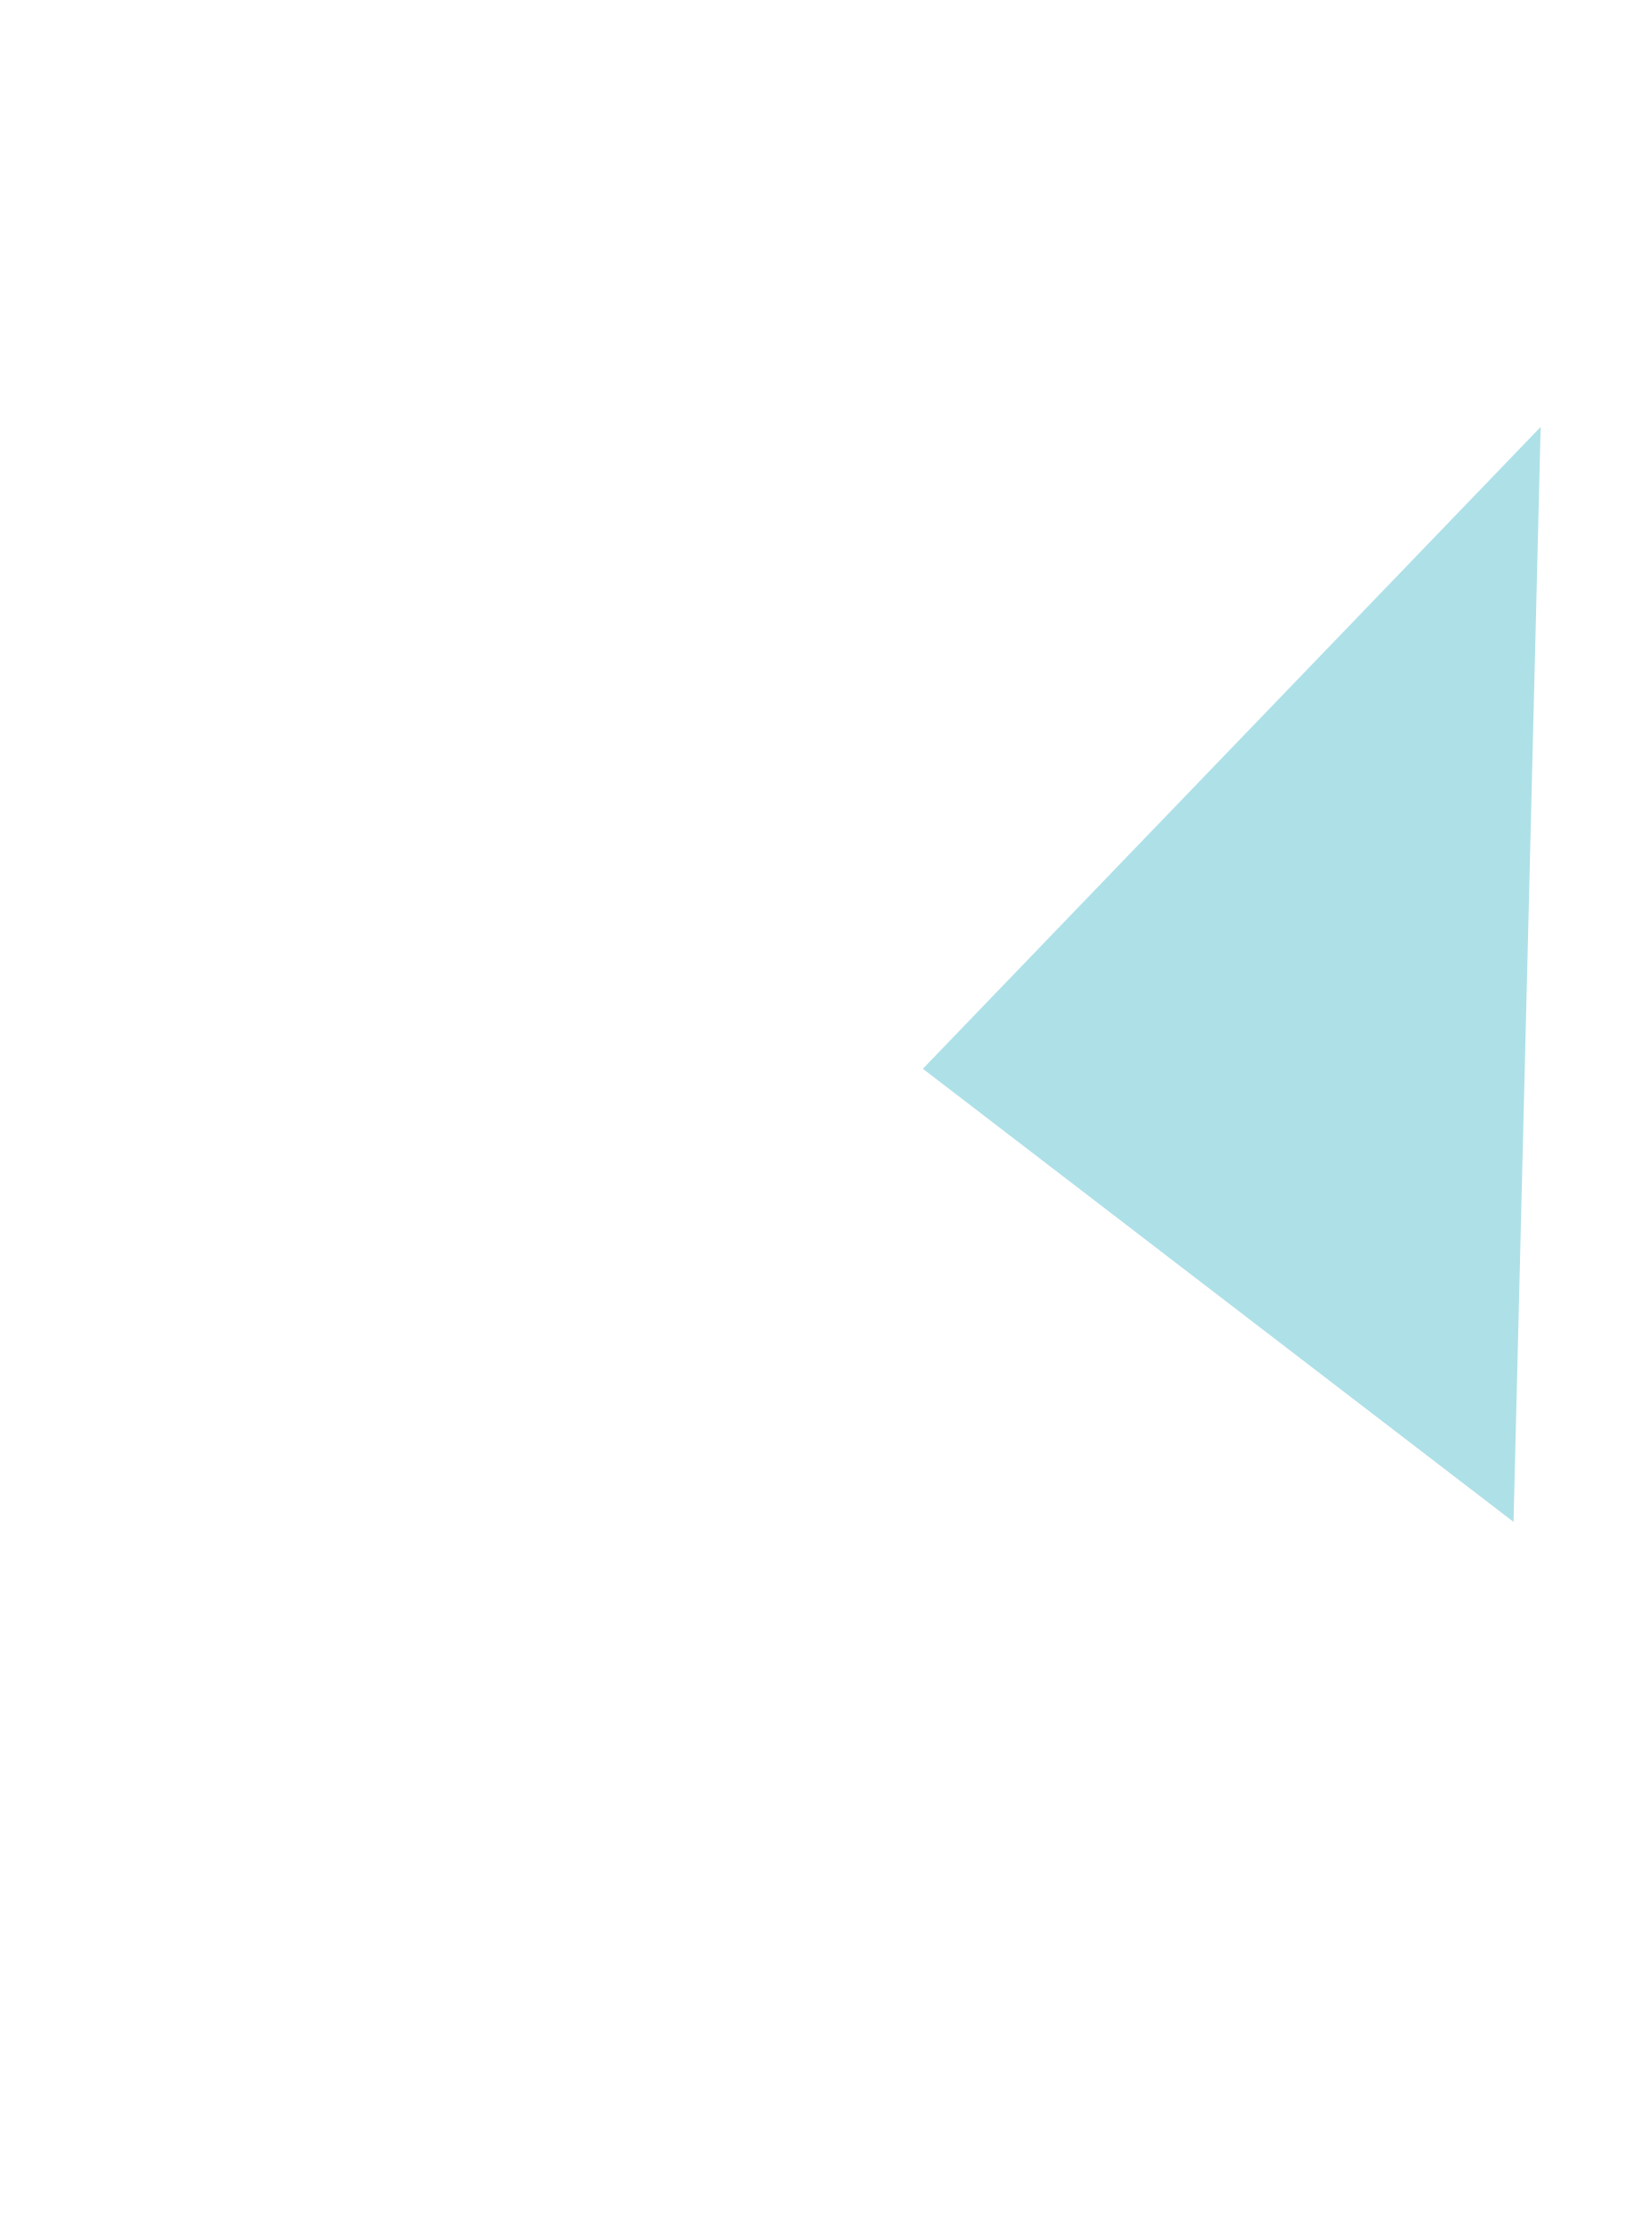
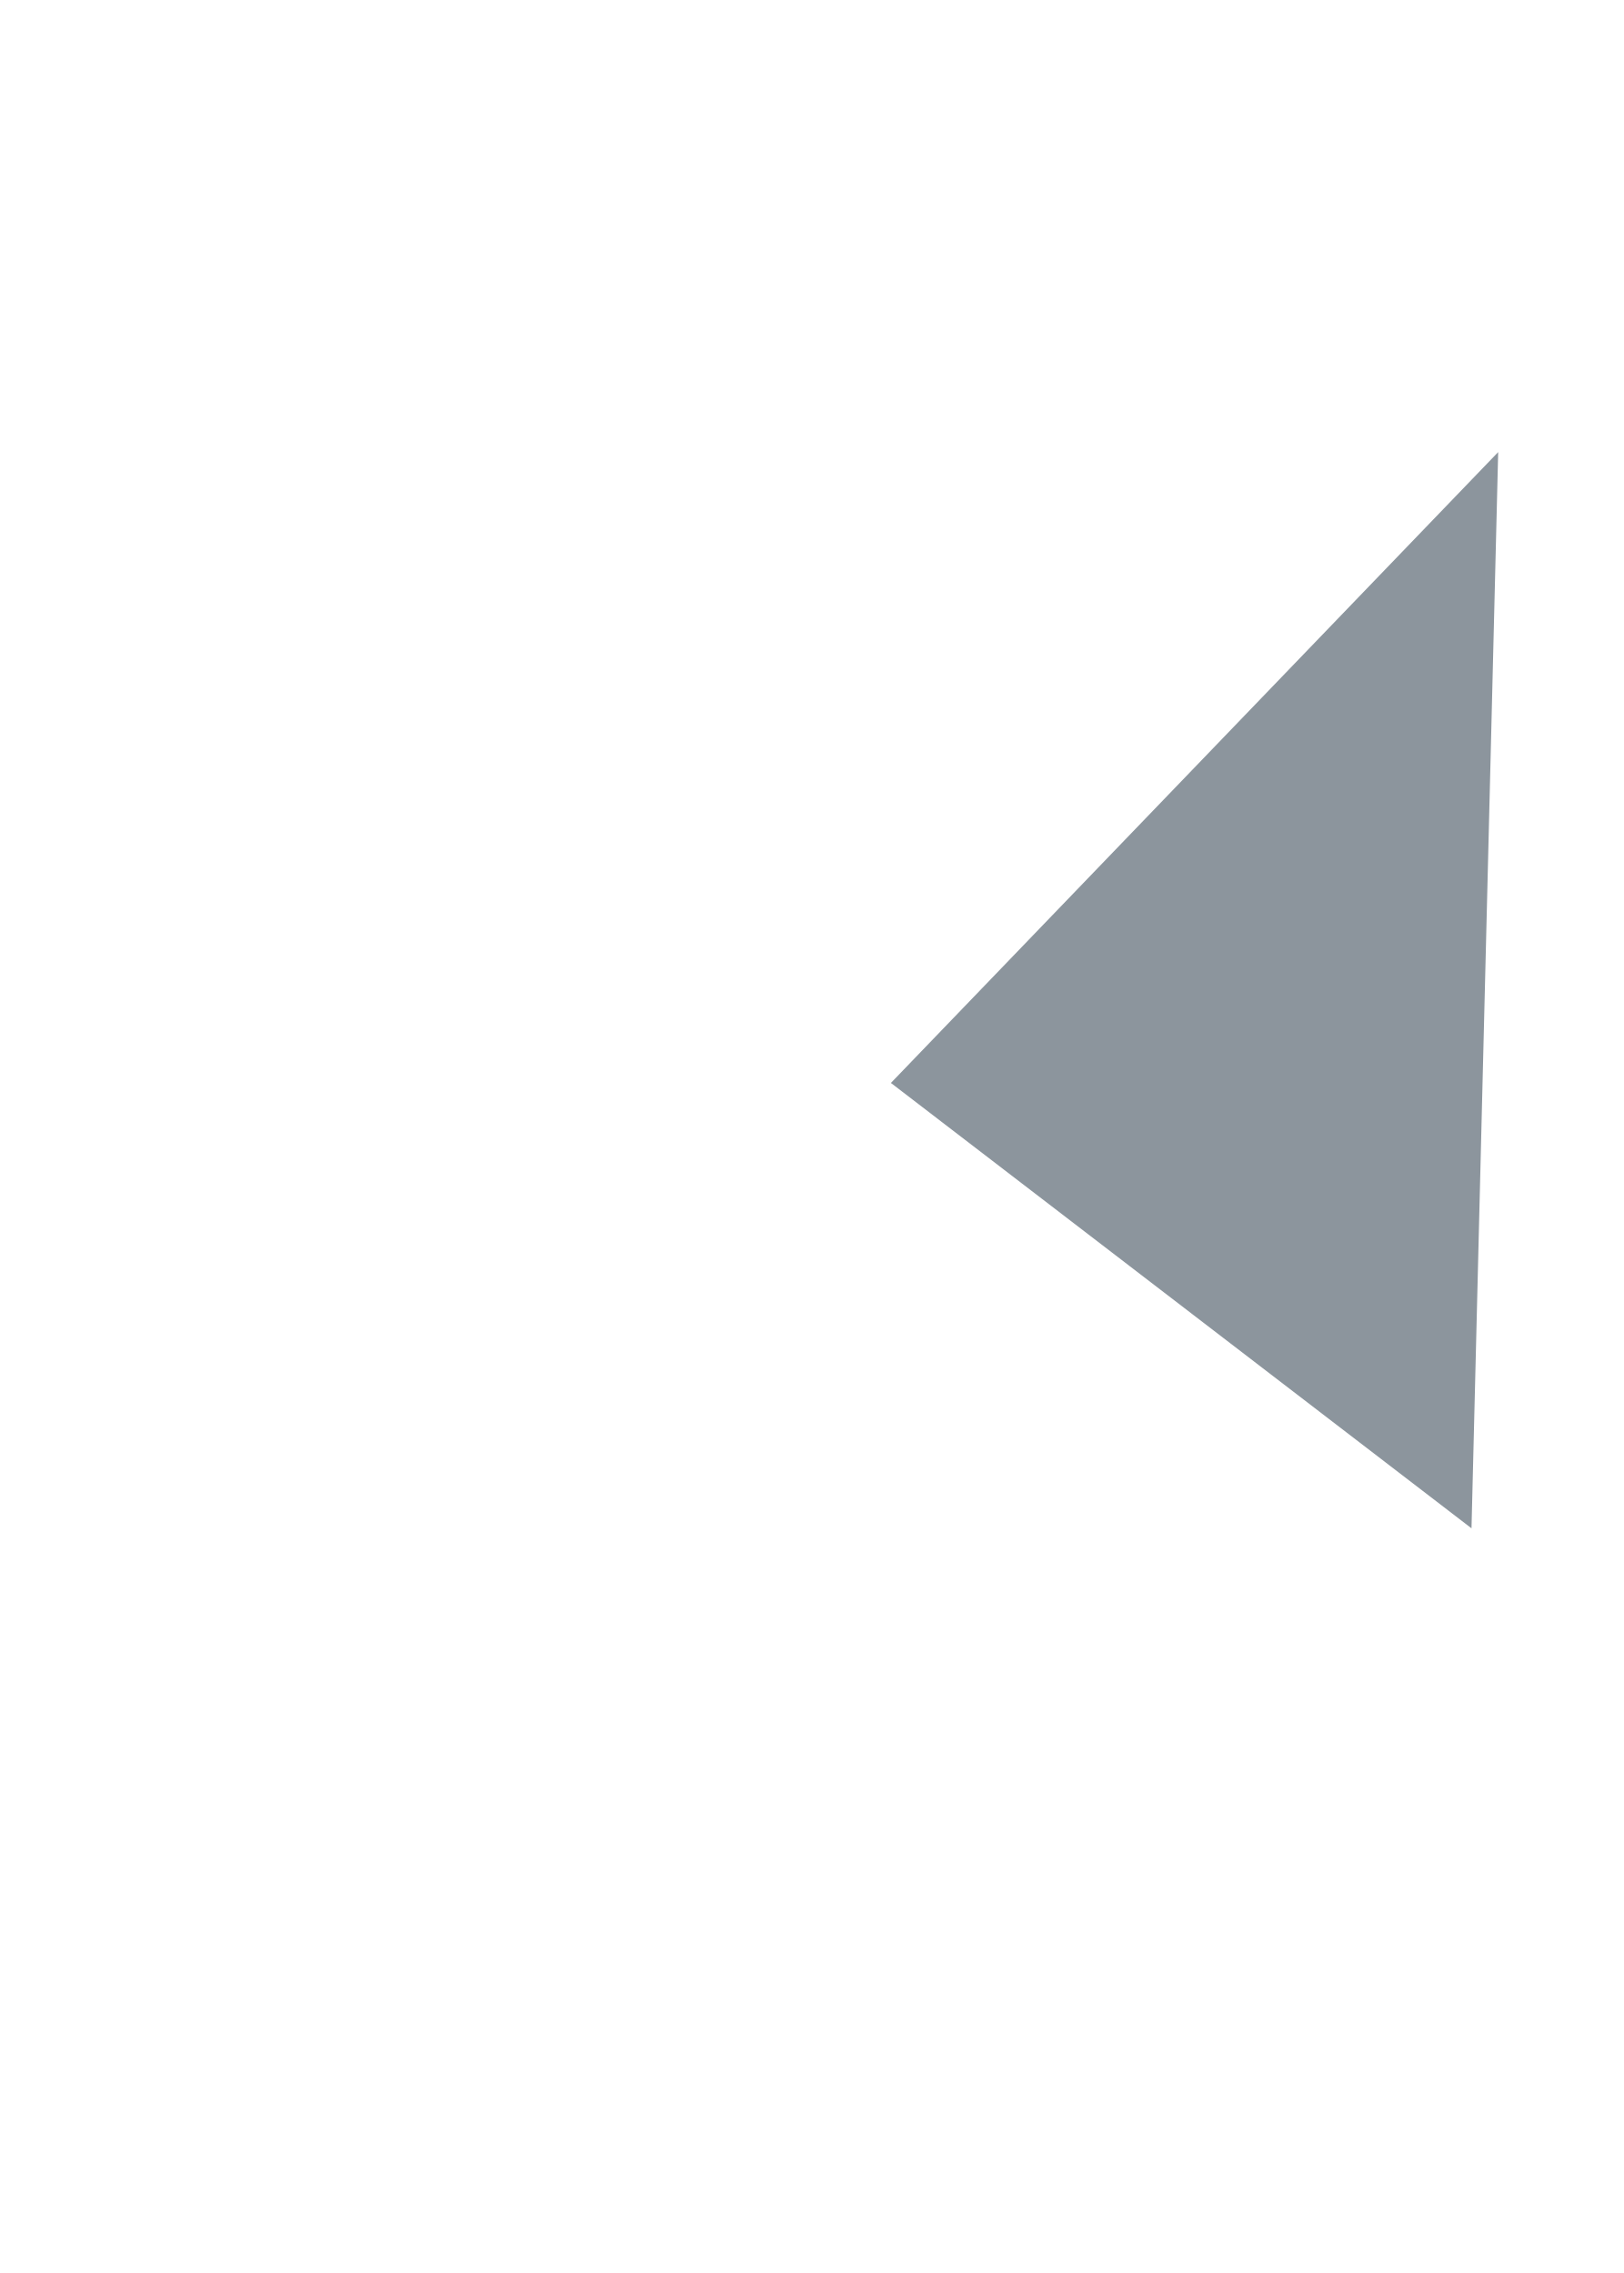
- <svg xmlns="http://www.w3.org/2000/svg" version="1.1" x="0px" y="0px" width="200px" height="270px" viewBox="0 0 200 270" style="enable-background:new 0 0 200 270;" xml:space="preserve">
+ <svg xmlns="http://www.w3.org/2000/svg" version="1.1" x="0px" y="0px" width="200px" height="280px" viewBox="0 0 200 280" style="enable-background:new 0 0 200 280;" xml:space="preserve">
  <g id="_x32_0-1">
-     <polygon style="fill:#AEE0E8;" points="111.735,129.404 186.535,51.691 183.249,184.265  " />
+     <polygon style="fill:#8C959D;" points="109.735,133.404 184.535,55.691 181.249,188.265  " />
  </g>
  <g id="Layer_1">
</g>
</svg>
